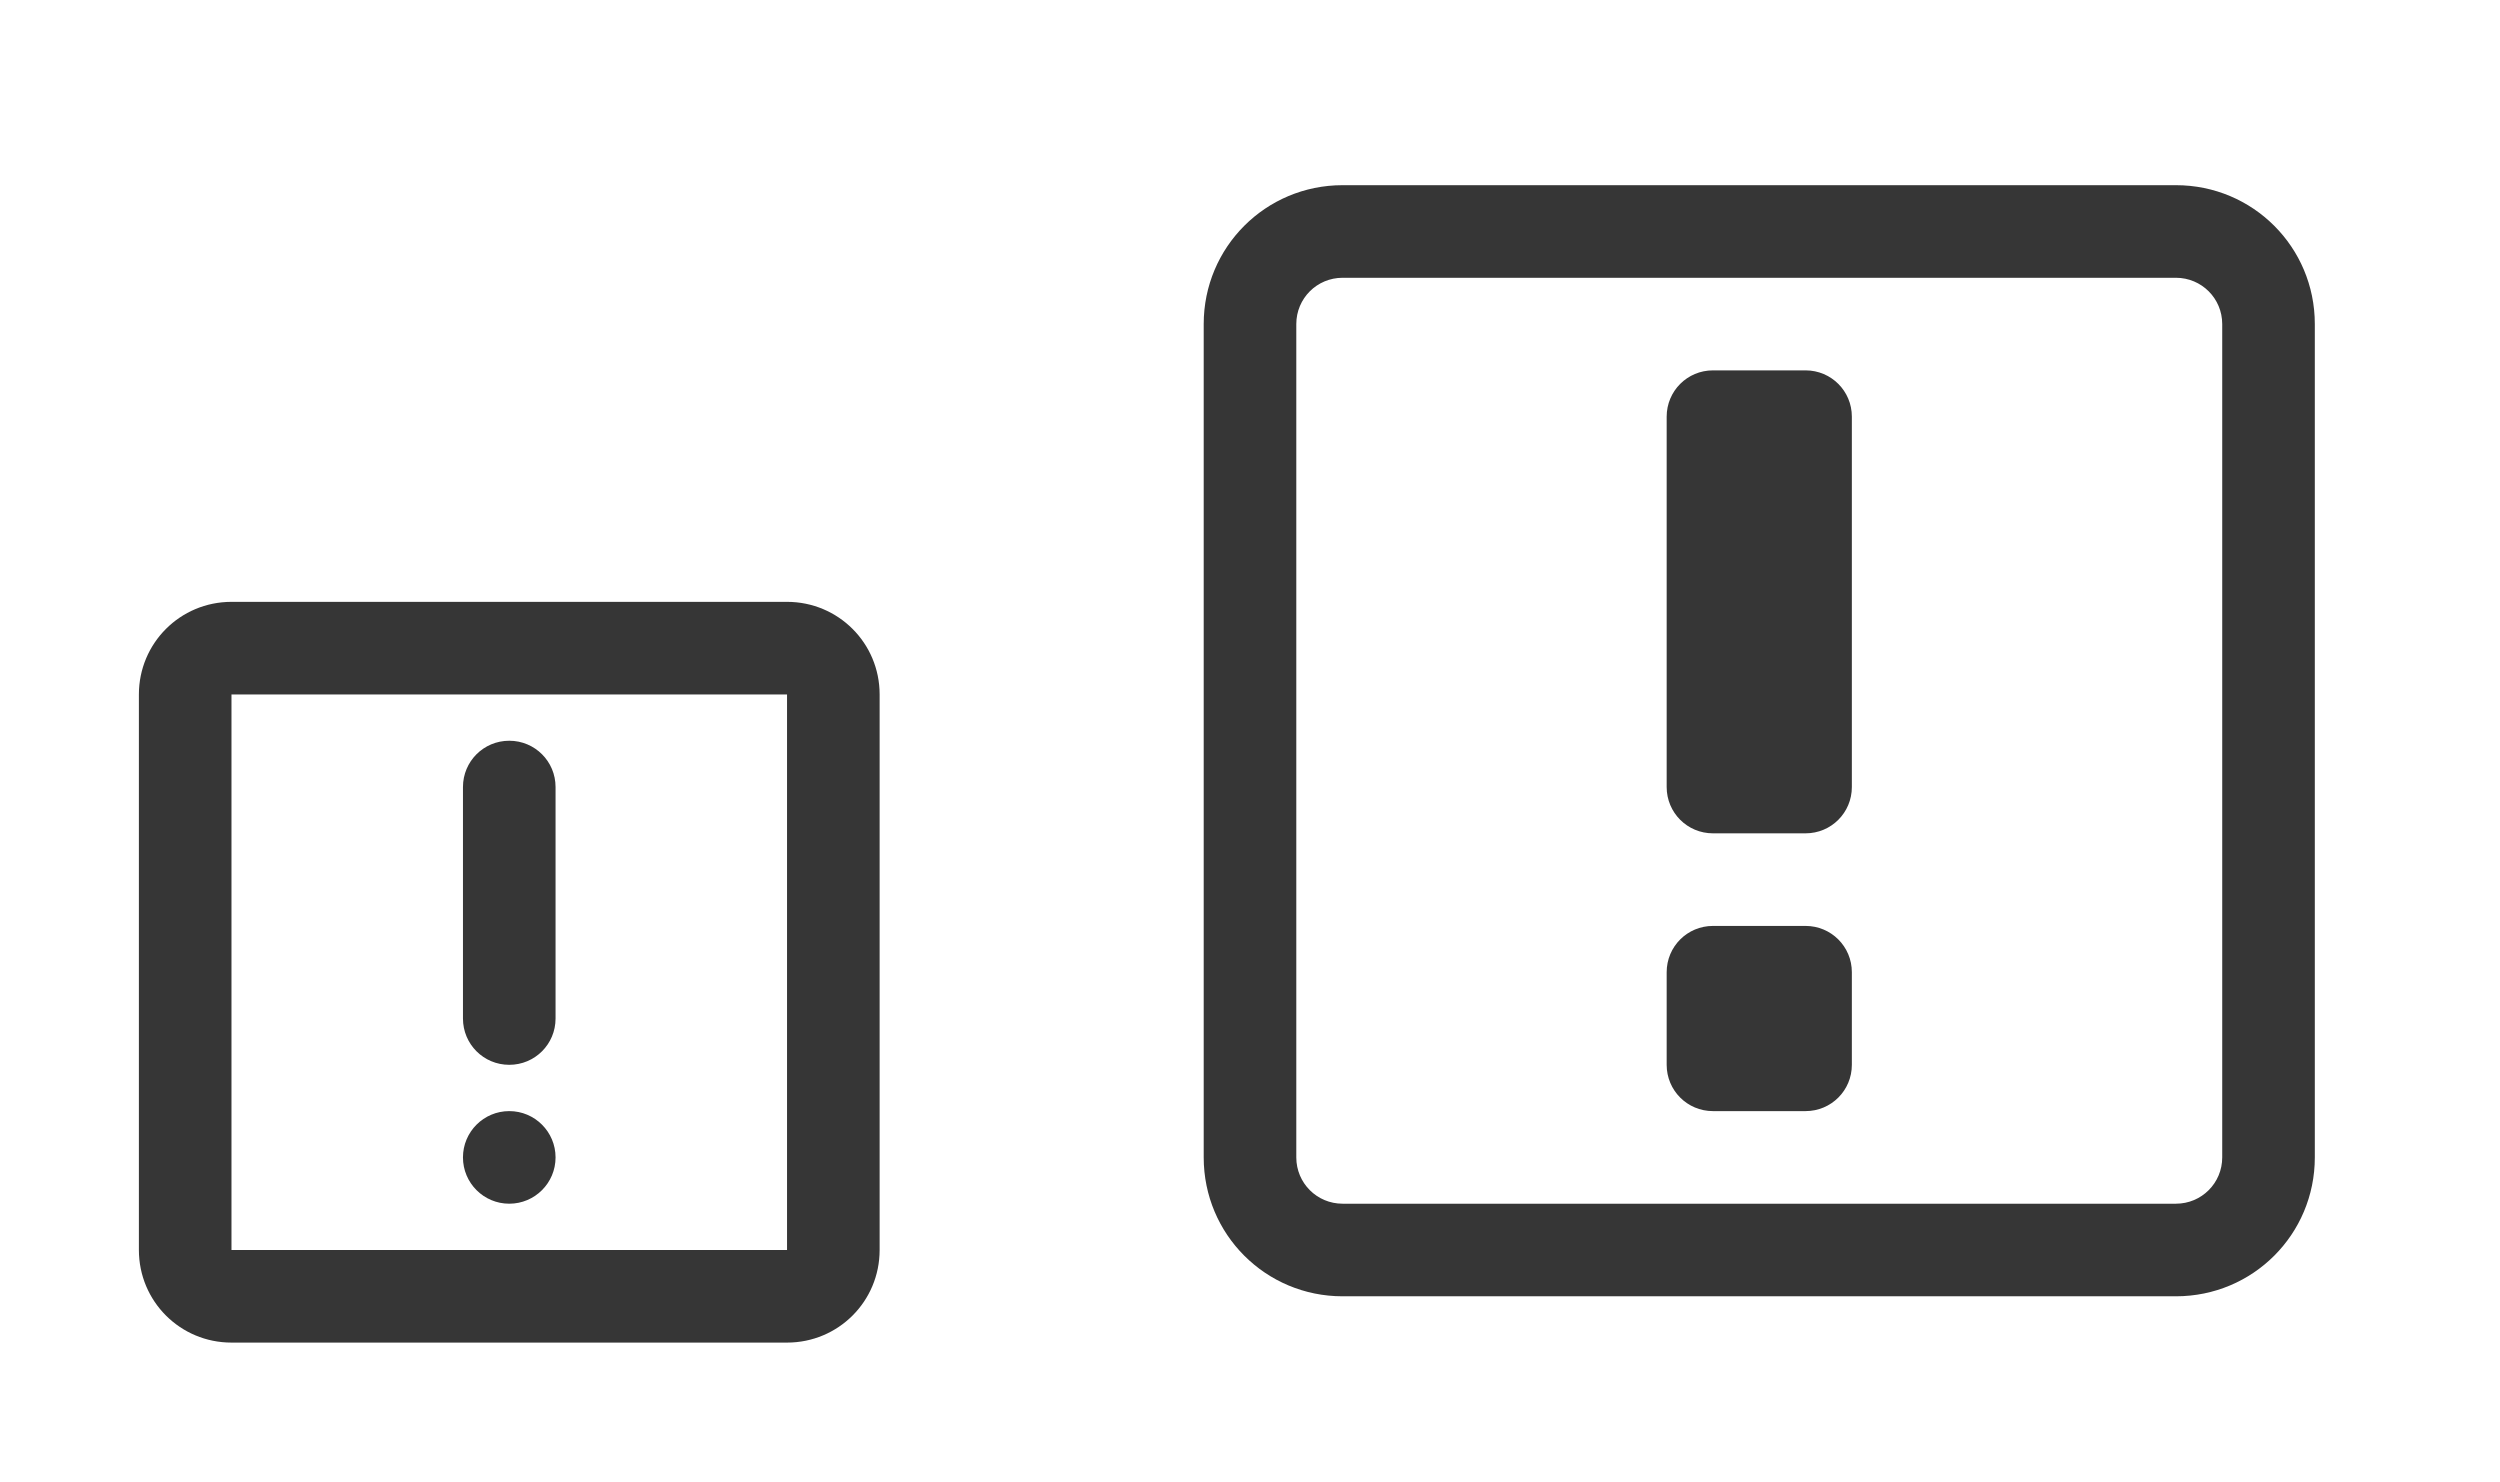
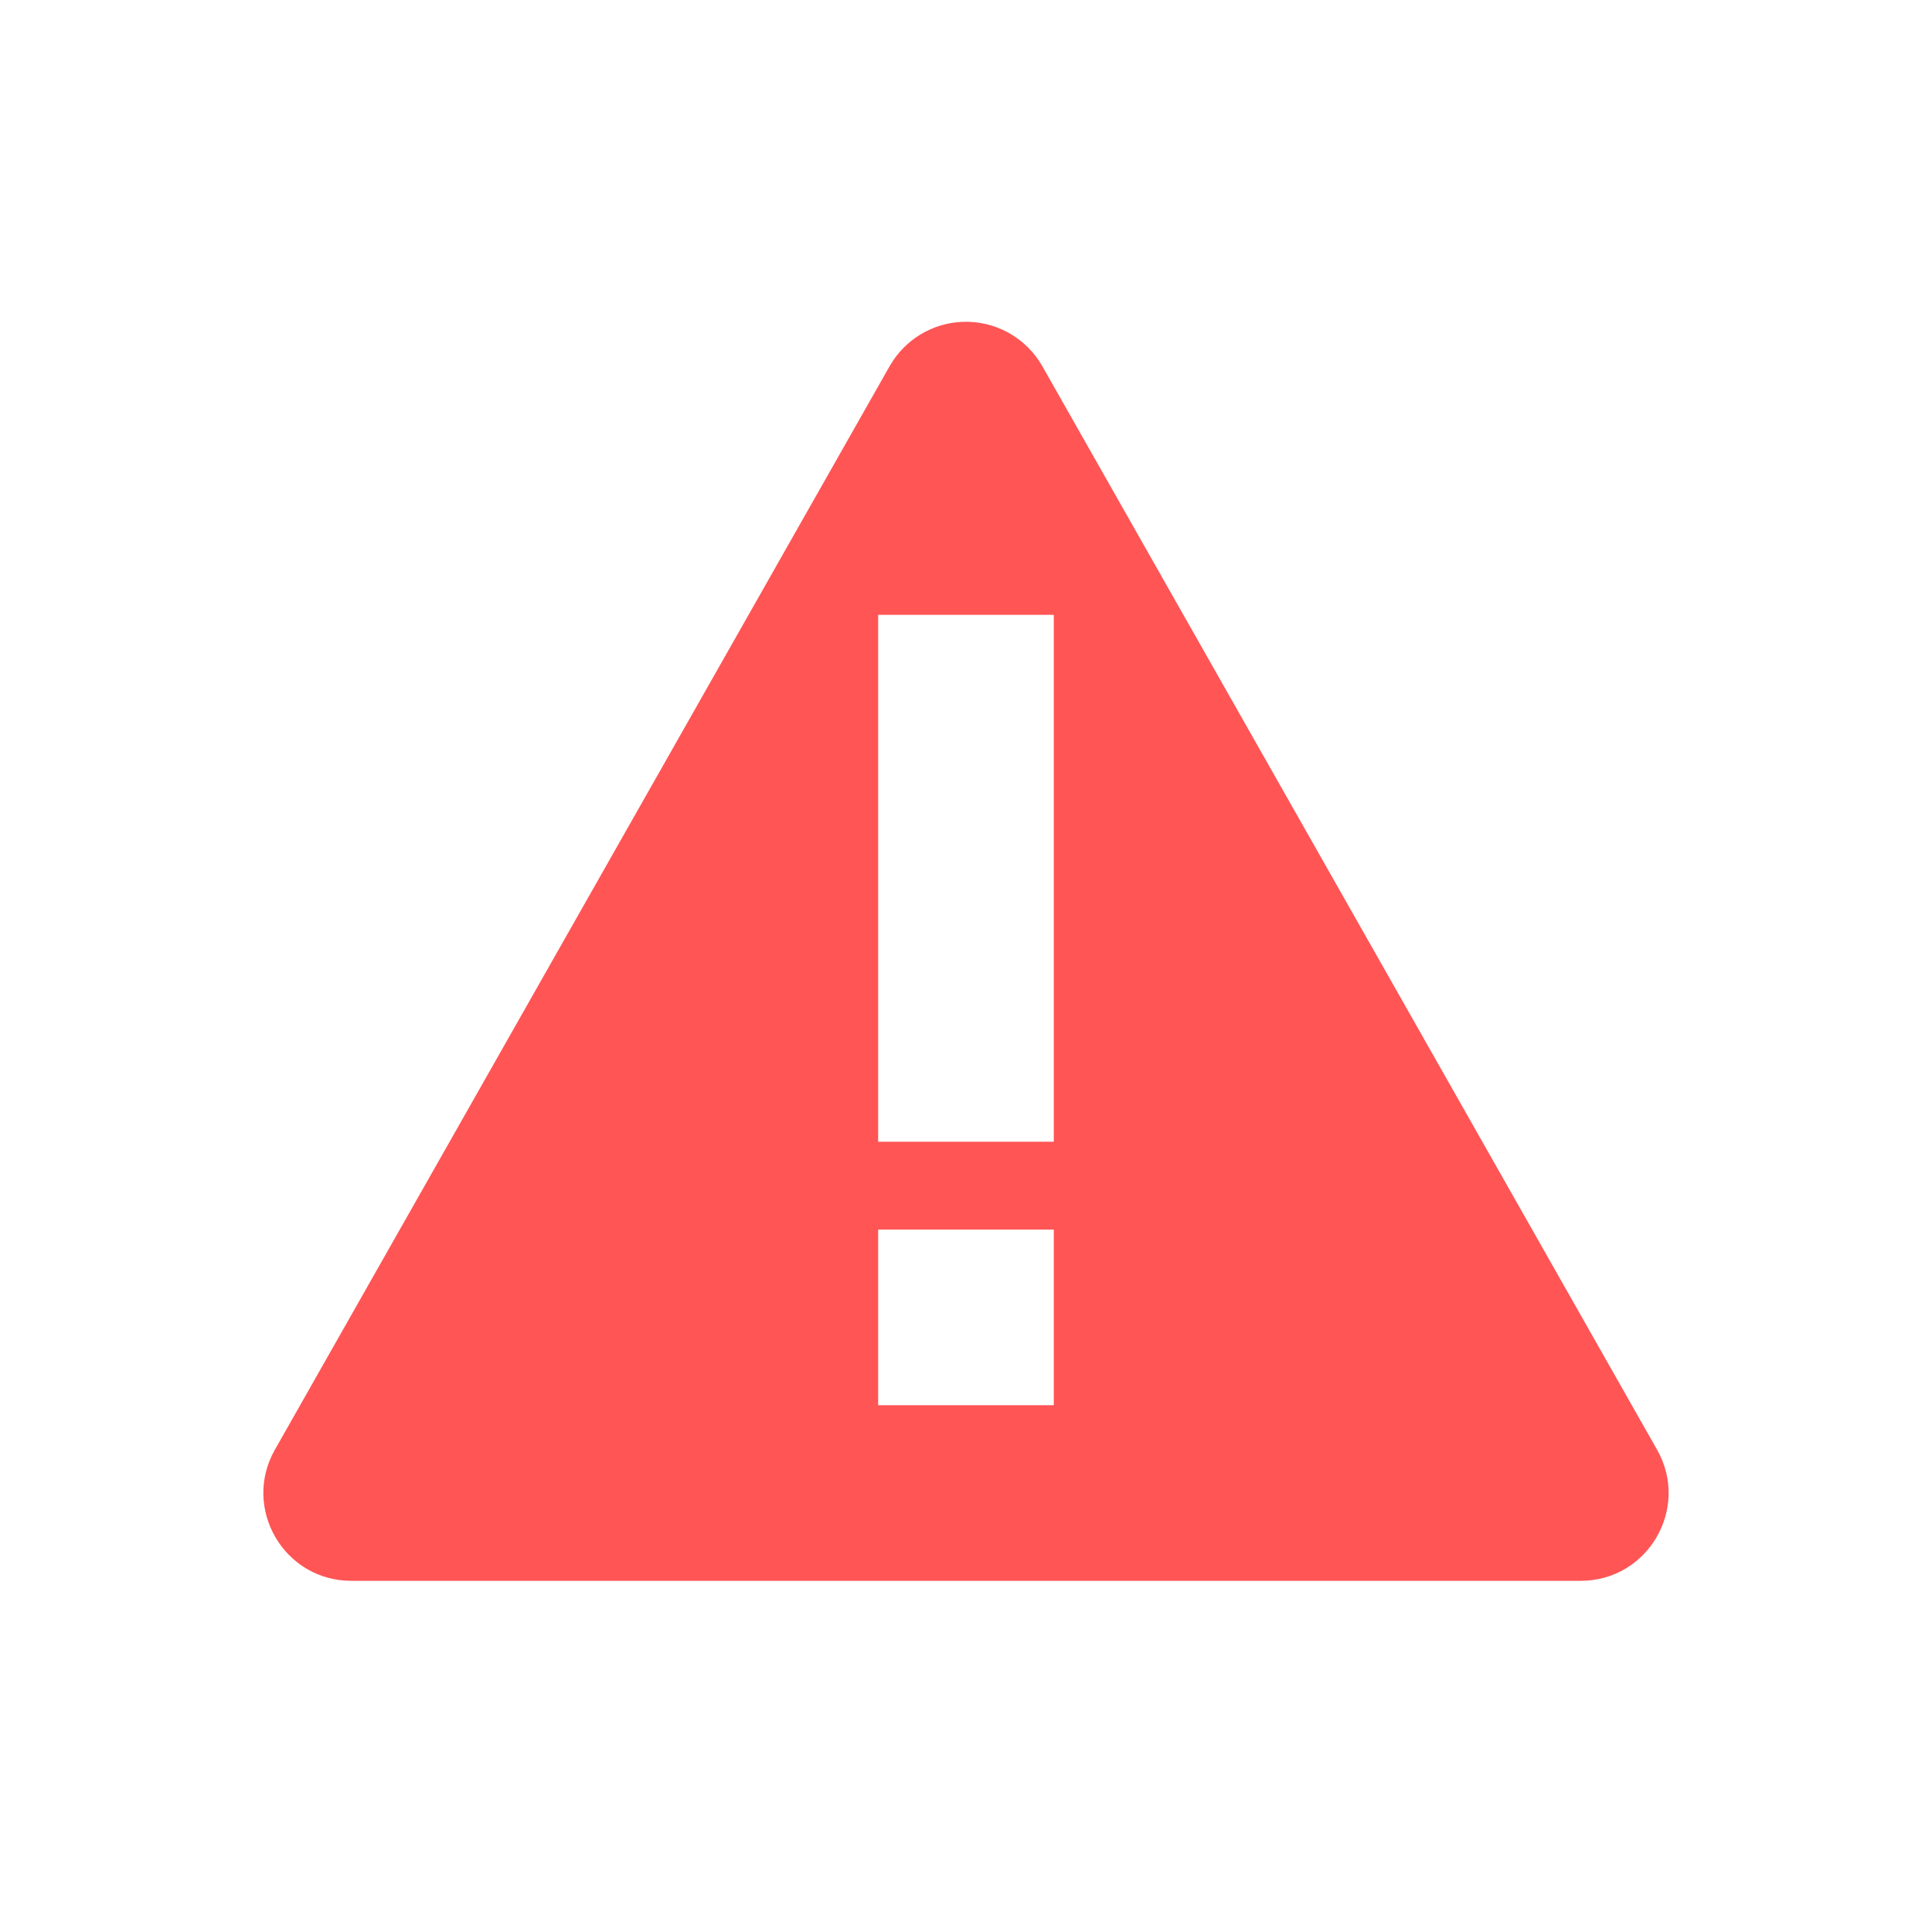
- <svg xmlns="http://www.w3.org/2000/svg" id="svg19" viewBox="0 0 54 32" version="1.1">
-   <defs id="defs5">
-     <style type="text/css" id="current-color-scheme"> .ColorScheme-Text { color:#363636; } </style>
+ <svg xmlns="http://www.w3.org/2000/svg" id="svg4353" width="22" height="22" version="1.1" viewBox="0 0 22 22">
+   <defs id="defs8">
+     <style id="current-color-scheme" type="text/css">
+    .ColorScheme-Text { color:#dedede; } .ColorScheme-Highlight { color:#5294e2; } .ColorScheme-ButtonBackground { color:#dedede; }
+   </style>
  </defs>
  <g id="apport">
-     <path id="path7" fill="none" d="m22 0v32h32v-32z" />
-     <path id="path9" fill="currentColor" d="m29 4c-1.662 0-3 1.338-3 3v18c0 1.662 1.338 3 3 3h18c1.662 0 3-1.338 3-3v-18c0-1.662-1.338-3-3-3h-18zm0 2h18c0.554 0 1 0.446 1 1v18c0 0.554-0.446 1-1 1h-18c-0.554 0-1-0.446-1-1v-18c0-0.554 0.446-1 1-1zm8 2c-0.554 0-1 0.446-1 1v8c0 0.554 0.446 1 1 1h2c0.554 0 1-0.446 1-1v-8c0-0.554-0.446-1-1-1h-2zm0 12c-0.554 0-1 0.446-1 1v2c0 0.554 0.446 1 1 1h2c0.554 0 1-0.446 1-1v-2c0-0.554-0.446-1-1-1h-2z" class="ColorScheme-Text" />
-   </g>
-   <g id="22-22-apport">
-     <path id="path12" fill="none" d="m0 10v22h22v-22z" />
-     <g id="g16" fill="currentColor" class="ColorScheme-Text">
-       <path id="path14" d="m5 13c-1.108 0-2 0.892-2 2v12c0 1.108 0.892 2 2 2h12c1.108 0 2-0.892 2-2v-12c0-1.108-0.892-2-2-2h-12zm0 2h12v12h-12v-12zm6 1c-0.554 0-1 0.446-1 1v5c0 0.554 0.446 1 1 1s1-0.446 1-1v-5c0-0.554-0.446-1-1-1zm0 8a1 1 0 0 0-1 1 1 1 0 0 0 1 1 1 1 0 0 0 1-1 1 1 0 0 0-1-1z" />
+     <rect id="rect5178" width="22" height="22" x="0" y="-0.002" style="opacity:0.001;fill:currentColor" />
+     <g style="display:inline;enable-background:new" transform="translate(-302.0002,358.0011)" id="g7830">
+       <path class="warning" style="color:#000000;font-style:normal;font-variant:normal;font-weight:normal;font-stretch:normal;font-size:medium;line-height:normal;font-family:sans-serif;text-indent:0;text-align:start;text-decoration:none;text-decoration-line:none;text-decoration-style:solid;text-decoration-color:#000000;letter-spacing:normal;word-spacing:normal;text-transform:none;writing-mode:lr-tb;direction:ltr;baseline-shift:baseline;text-anchor:start;white-space:normal;clip-rule:nonzero;display:inline;overflow:visible;visibility:visible;opacity:1;isolation:auto;mix-blend-mode:normal;color-interpolation:sRGB;color-interpolation-filters:linearRGB;solid-color:#000000;solid-opacity:1;fill:#ff5555;fill-opacity:1;fill-rule:evenodd;stroke:none;stroke-width:2;stroke-linecap:butt;stroke-linejoin:round;stroke-miterlimit:4;stroke-dasharray:none;stroke-dashoffset:0;stroke-opacity:1;color-rendering:auto;image-rendering:auto;shape-rendering:auto;text-rendering:auto;enable-background:accumulate" d="m 312.955,-354.336 c -0.343,0.015 -0.654,0.206 -0.824,0.504 l -7,12.338 c -0.379,0.667 0.103,1.494 0.869,1.494 h 14 c 0.767,-3.2e-4 1.248,-0.828 0.869,-1.494 l -7,-12.338 c -0.186,-0.326 -0.539,-0.521 -0.914,-0.504 z M 312,-351 h 2 v 6 h -2 z m 0,7 h 2 v 2 h -2 z" id="path4374" />
+       <rect y="-355.003" x="305" height="16" width="16" id="rect6704" style="color:#bebebe;display:inline;overflow:visible;visibility:visible;fill:none;stroke:none;stroke-width:1;marker:none" />
    </g>
  </g>
</svg>
